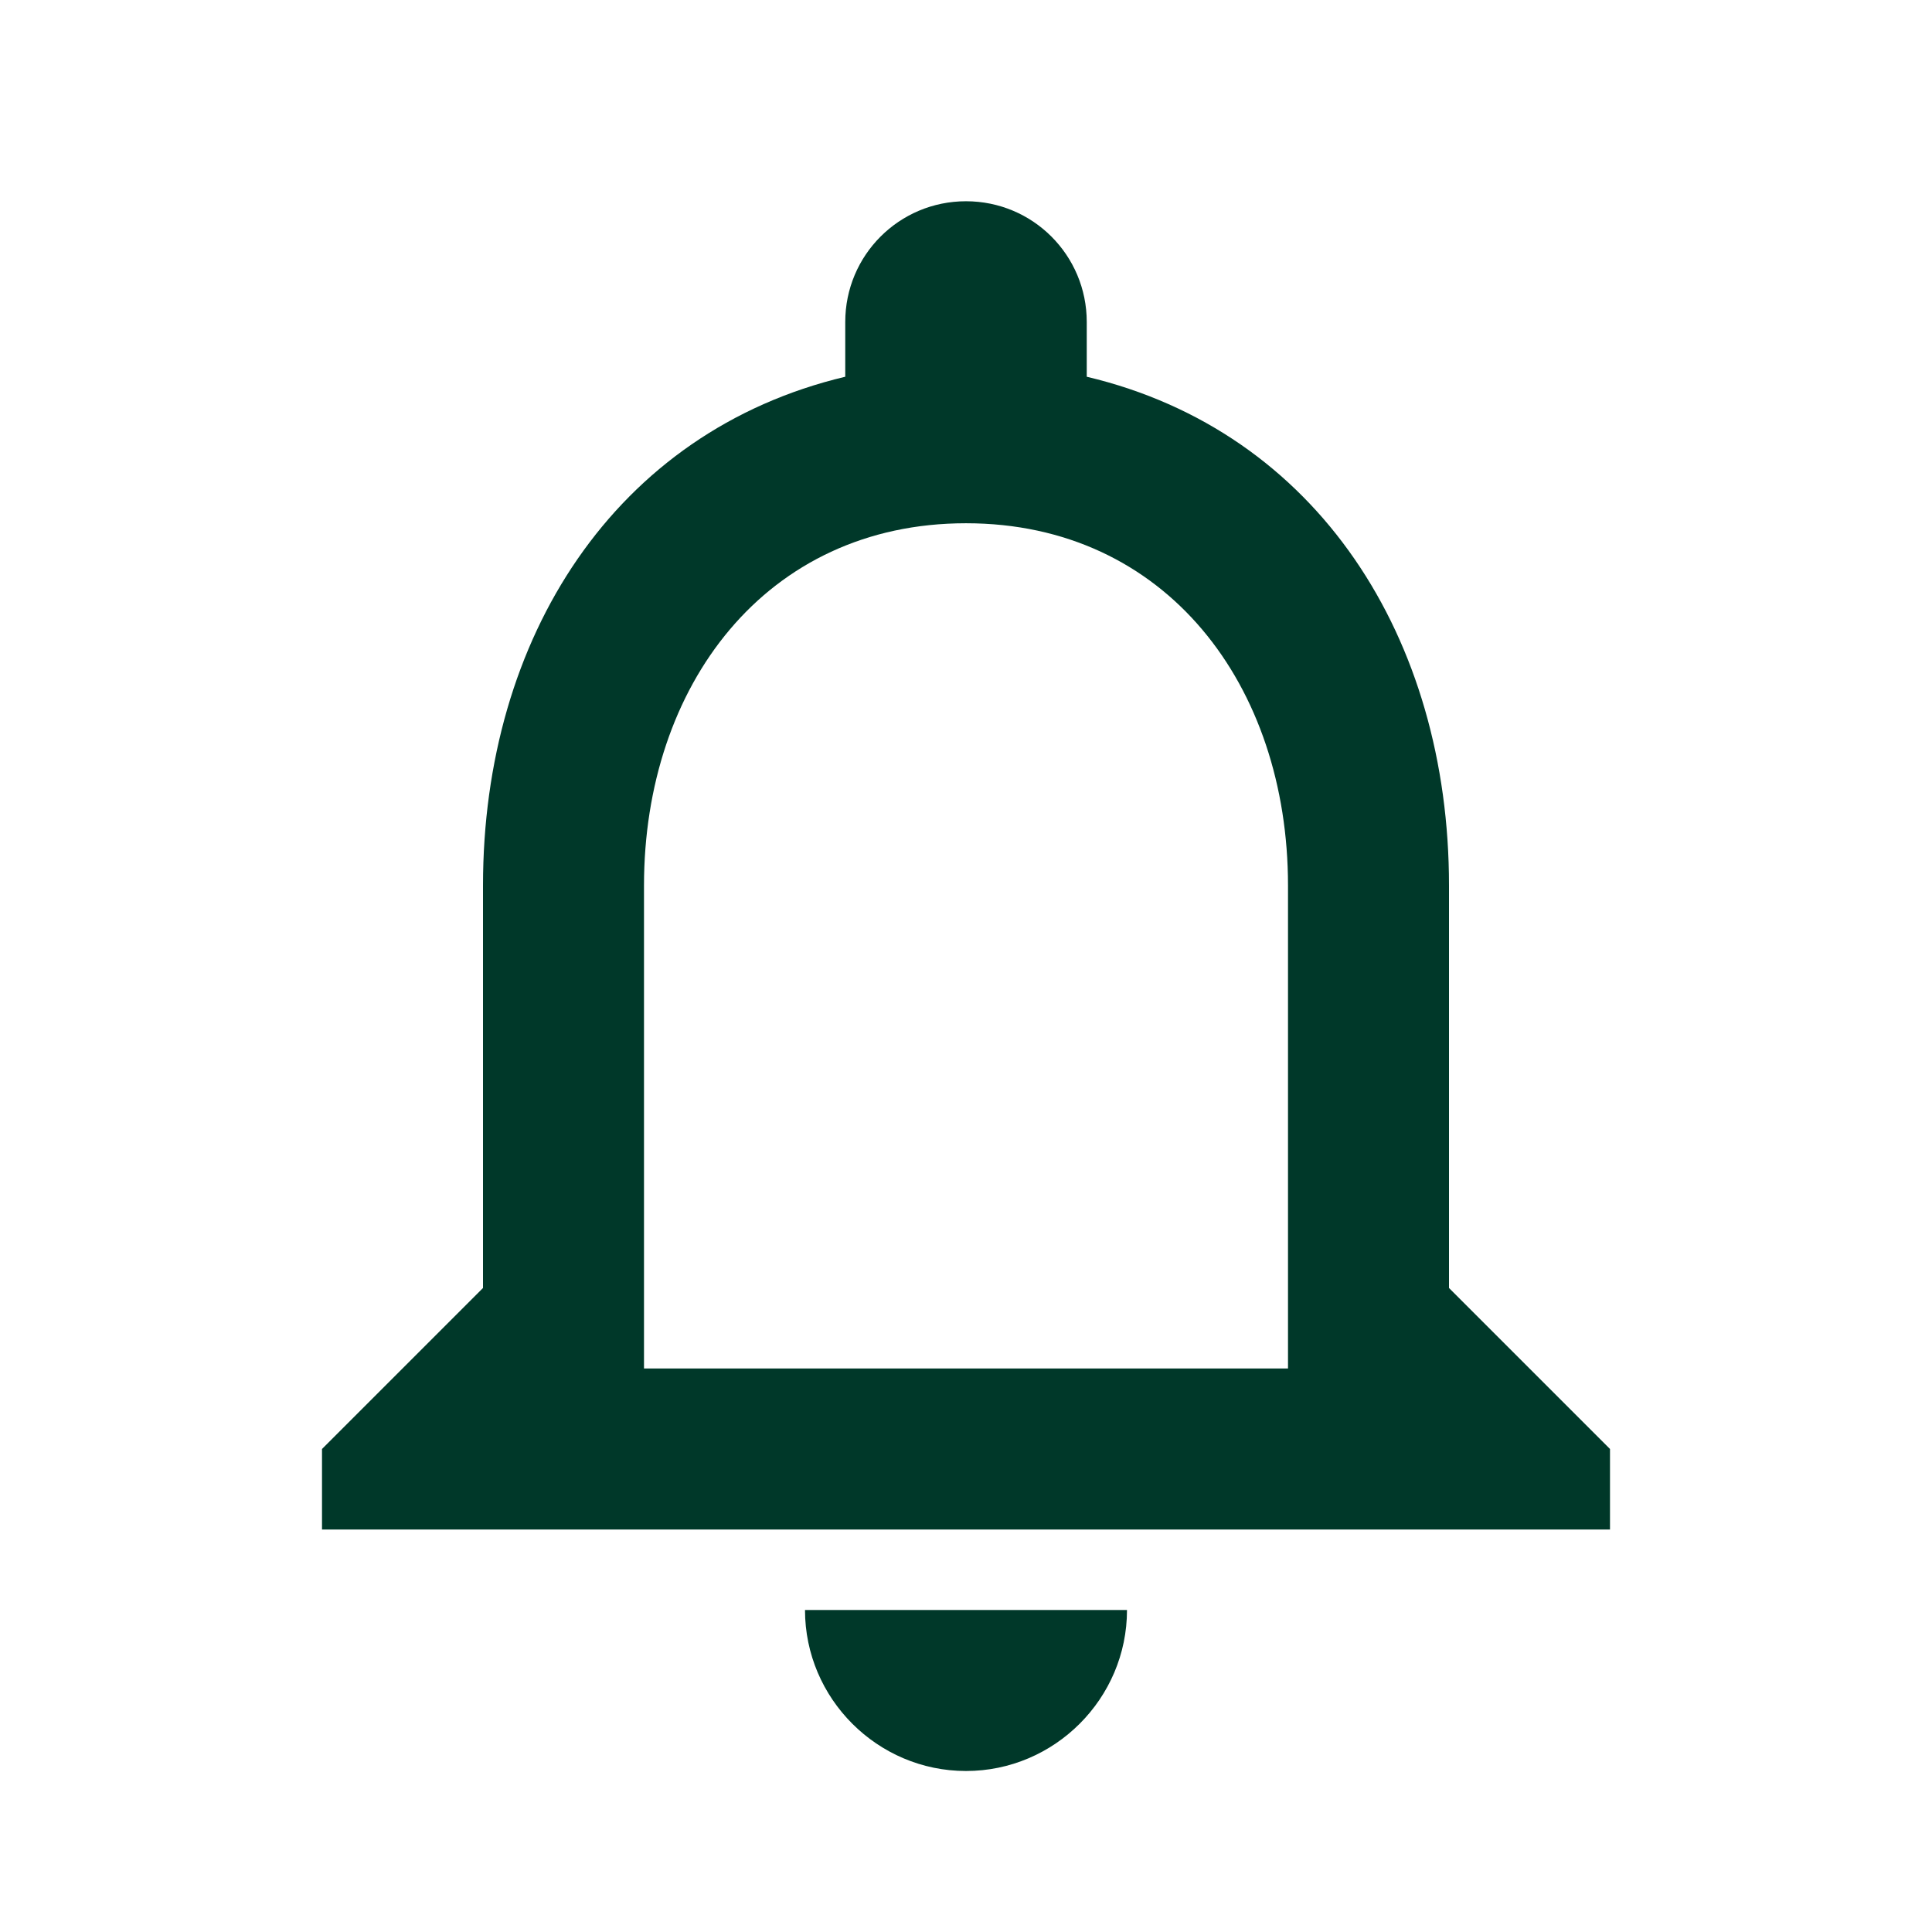
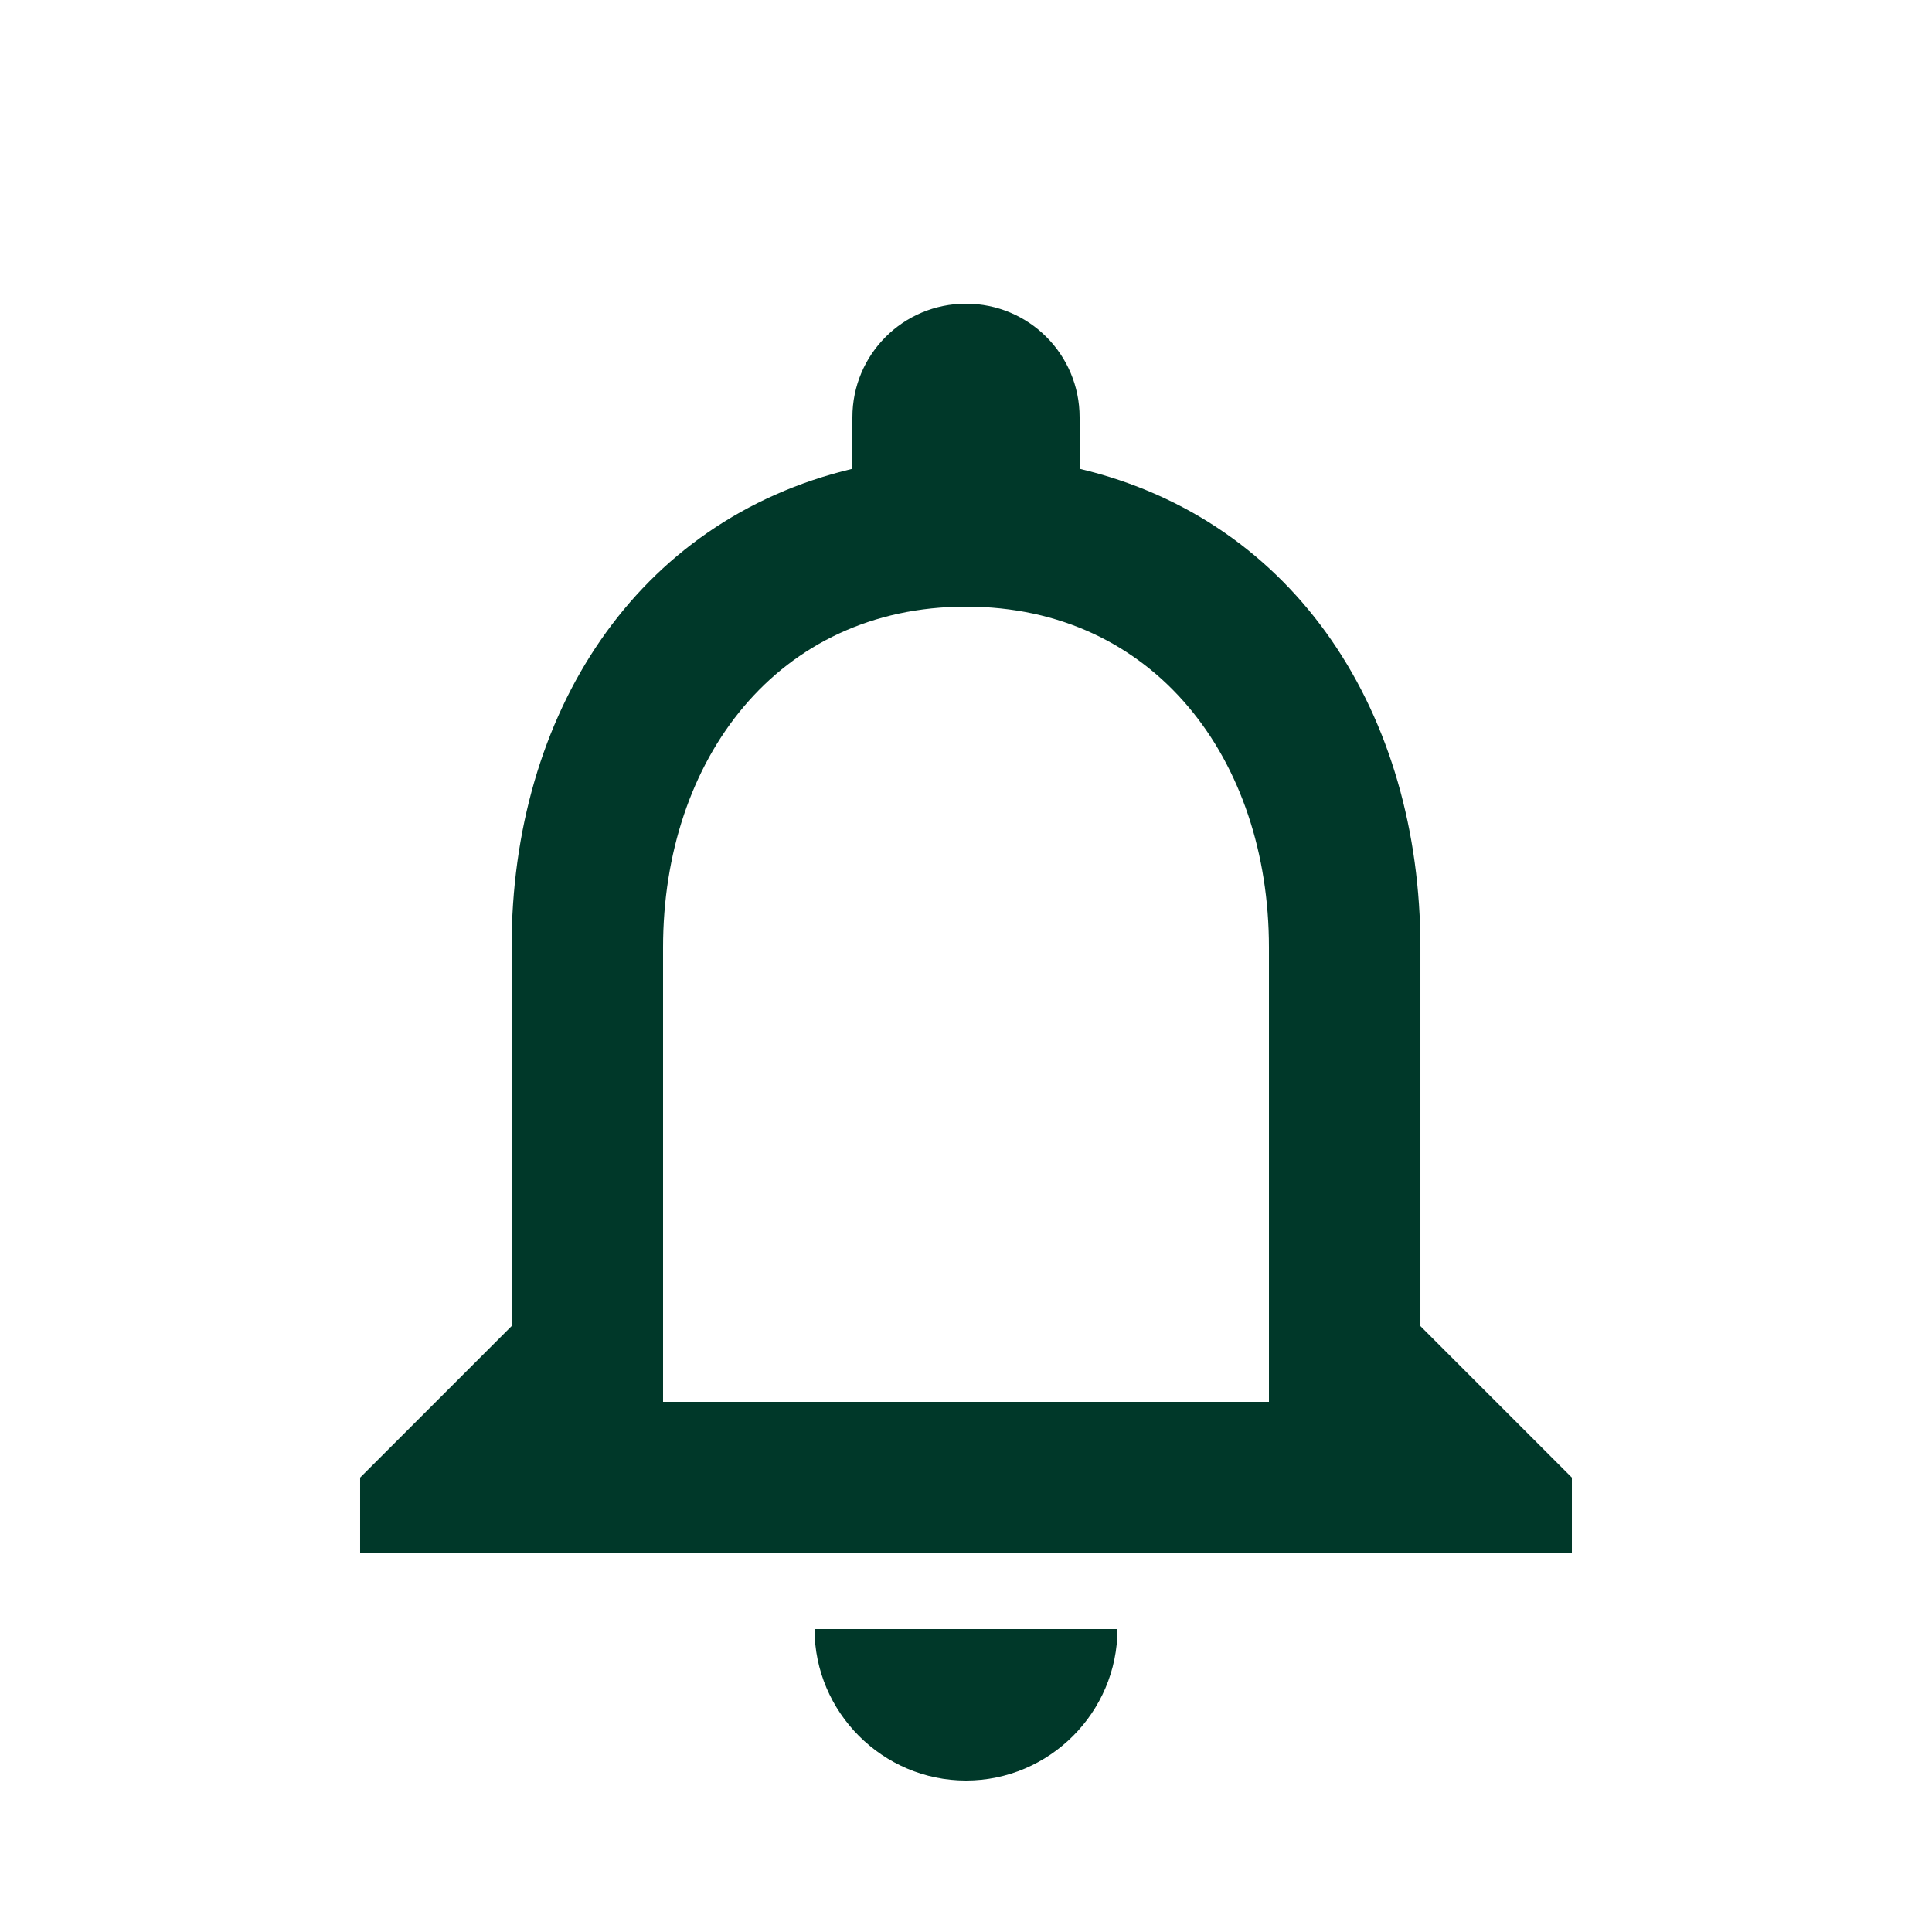
- <svg xmlns="http://www.w3.org/2000/svg" width="24" height="24" viewBox="0 0 24 24" fill="none">
-   <path d="M12 22C13.1 22 14 21.1 14 20H10C10 21.1 10.9 22 12 22ZM18 16V11C18 7.93 16.37 5.36 13.5 4.68V4C13.5 3.17 12.83 2.5 12 2.5C11.17 2.5 10.5 3.17 10.5 4V4.68C7.64 5.36 6 7.92 6 11V16L4 18V19H20V18L18 16ZM16 17H8V11C8 8.52 9.51 6.5 12 6.5C14.49 6.5 16 8.52 16 11V17Z" fill="#003829" />
+ <svg xmlns="http://www.w3.org/2000/svg" width="25.51" height="25.51" viewBox="0 0 25.51 25.51" fill="none">
+   <path d="M12.755 23.51C13.855 23.51 14.755 22.61 14.755 21.51H10.755C10.755 22.61 11.655 23.51 12.755 23.51ZM18.755 17.51V12.51C18.755 9.44 17.125 6.87 14.255 6.19V5.51C14.255 4.68 13.585 4.01 12.755 4.01C11.925 4.01 11.255 4.68 11.255 5.51V6.19C8.395 6.87 6.755 9.43 6.755 12.51V17.51L4.755 19.51V20.51H20.755V19.51L18.755 17.51ZM16.755 18.51H8.755V12.51C8.755 10.03 10.265 8.01 12.755 8.01C15.245 8.01 16.755 10.03 16.755 12.51V18.51Z" fill="#003829" />
</svg>
